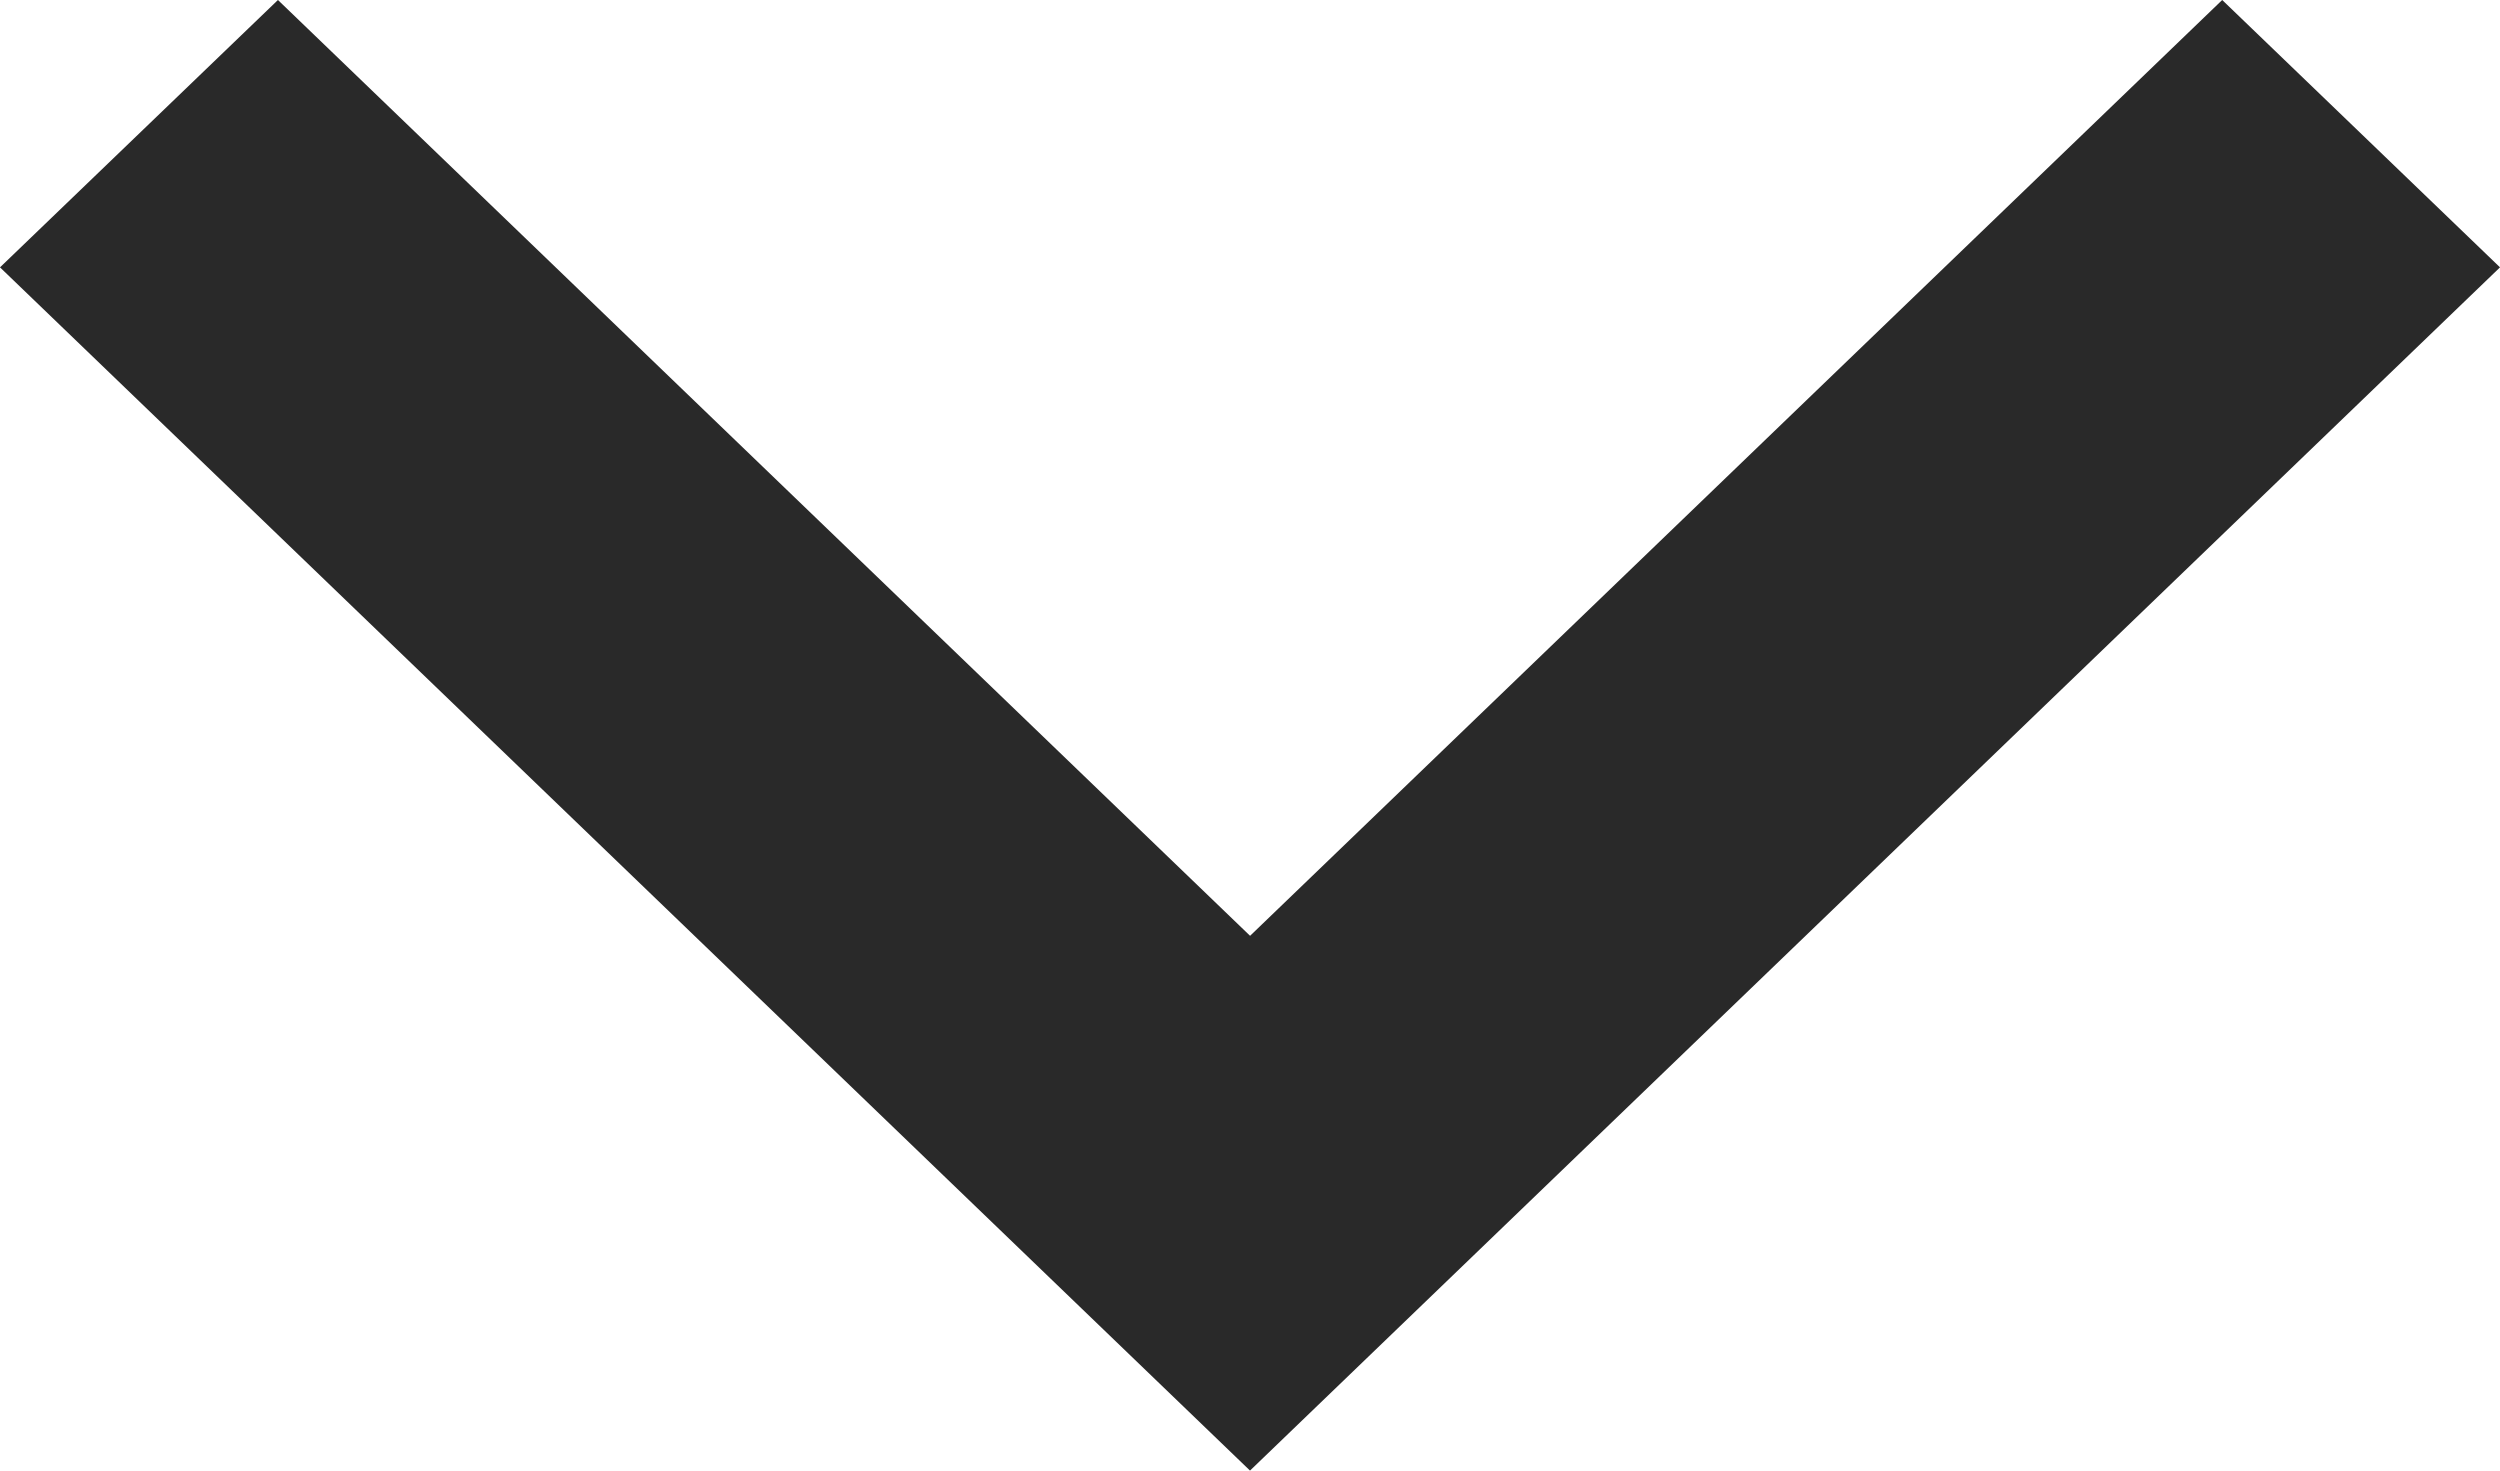
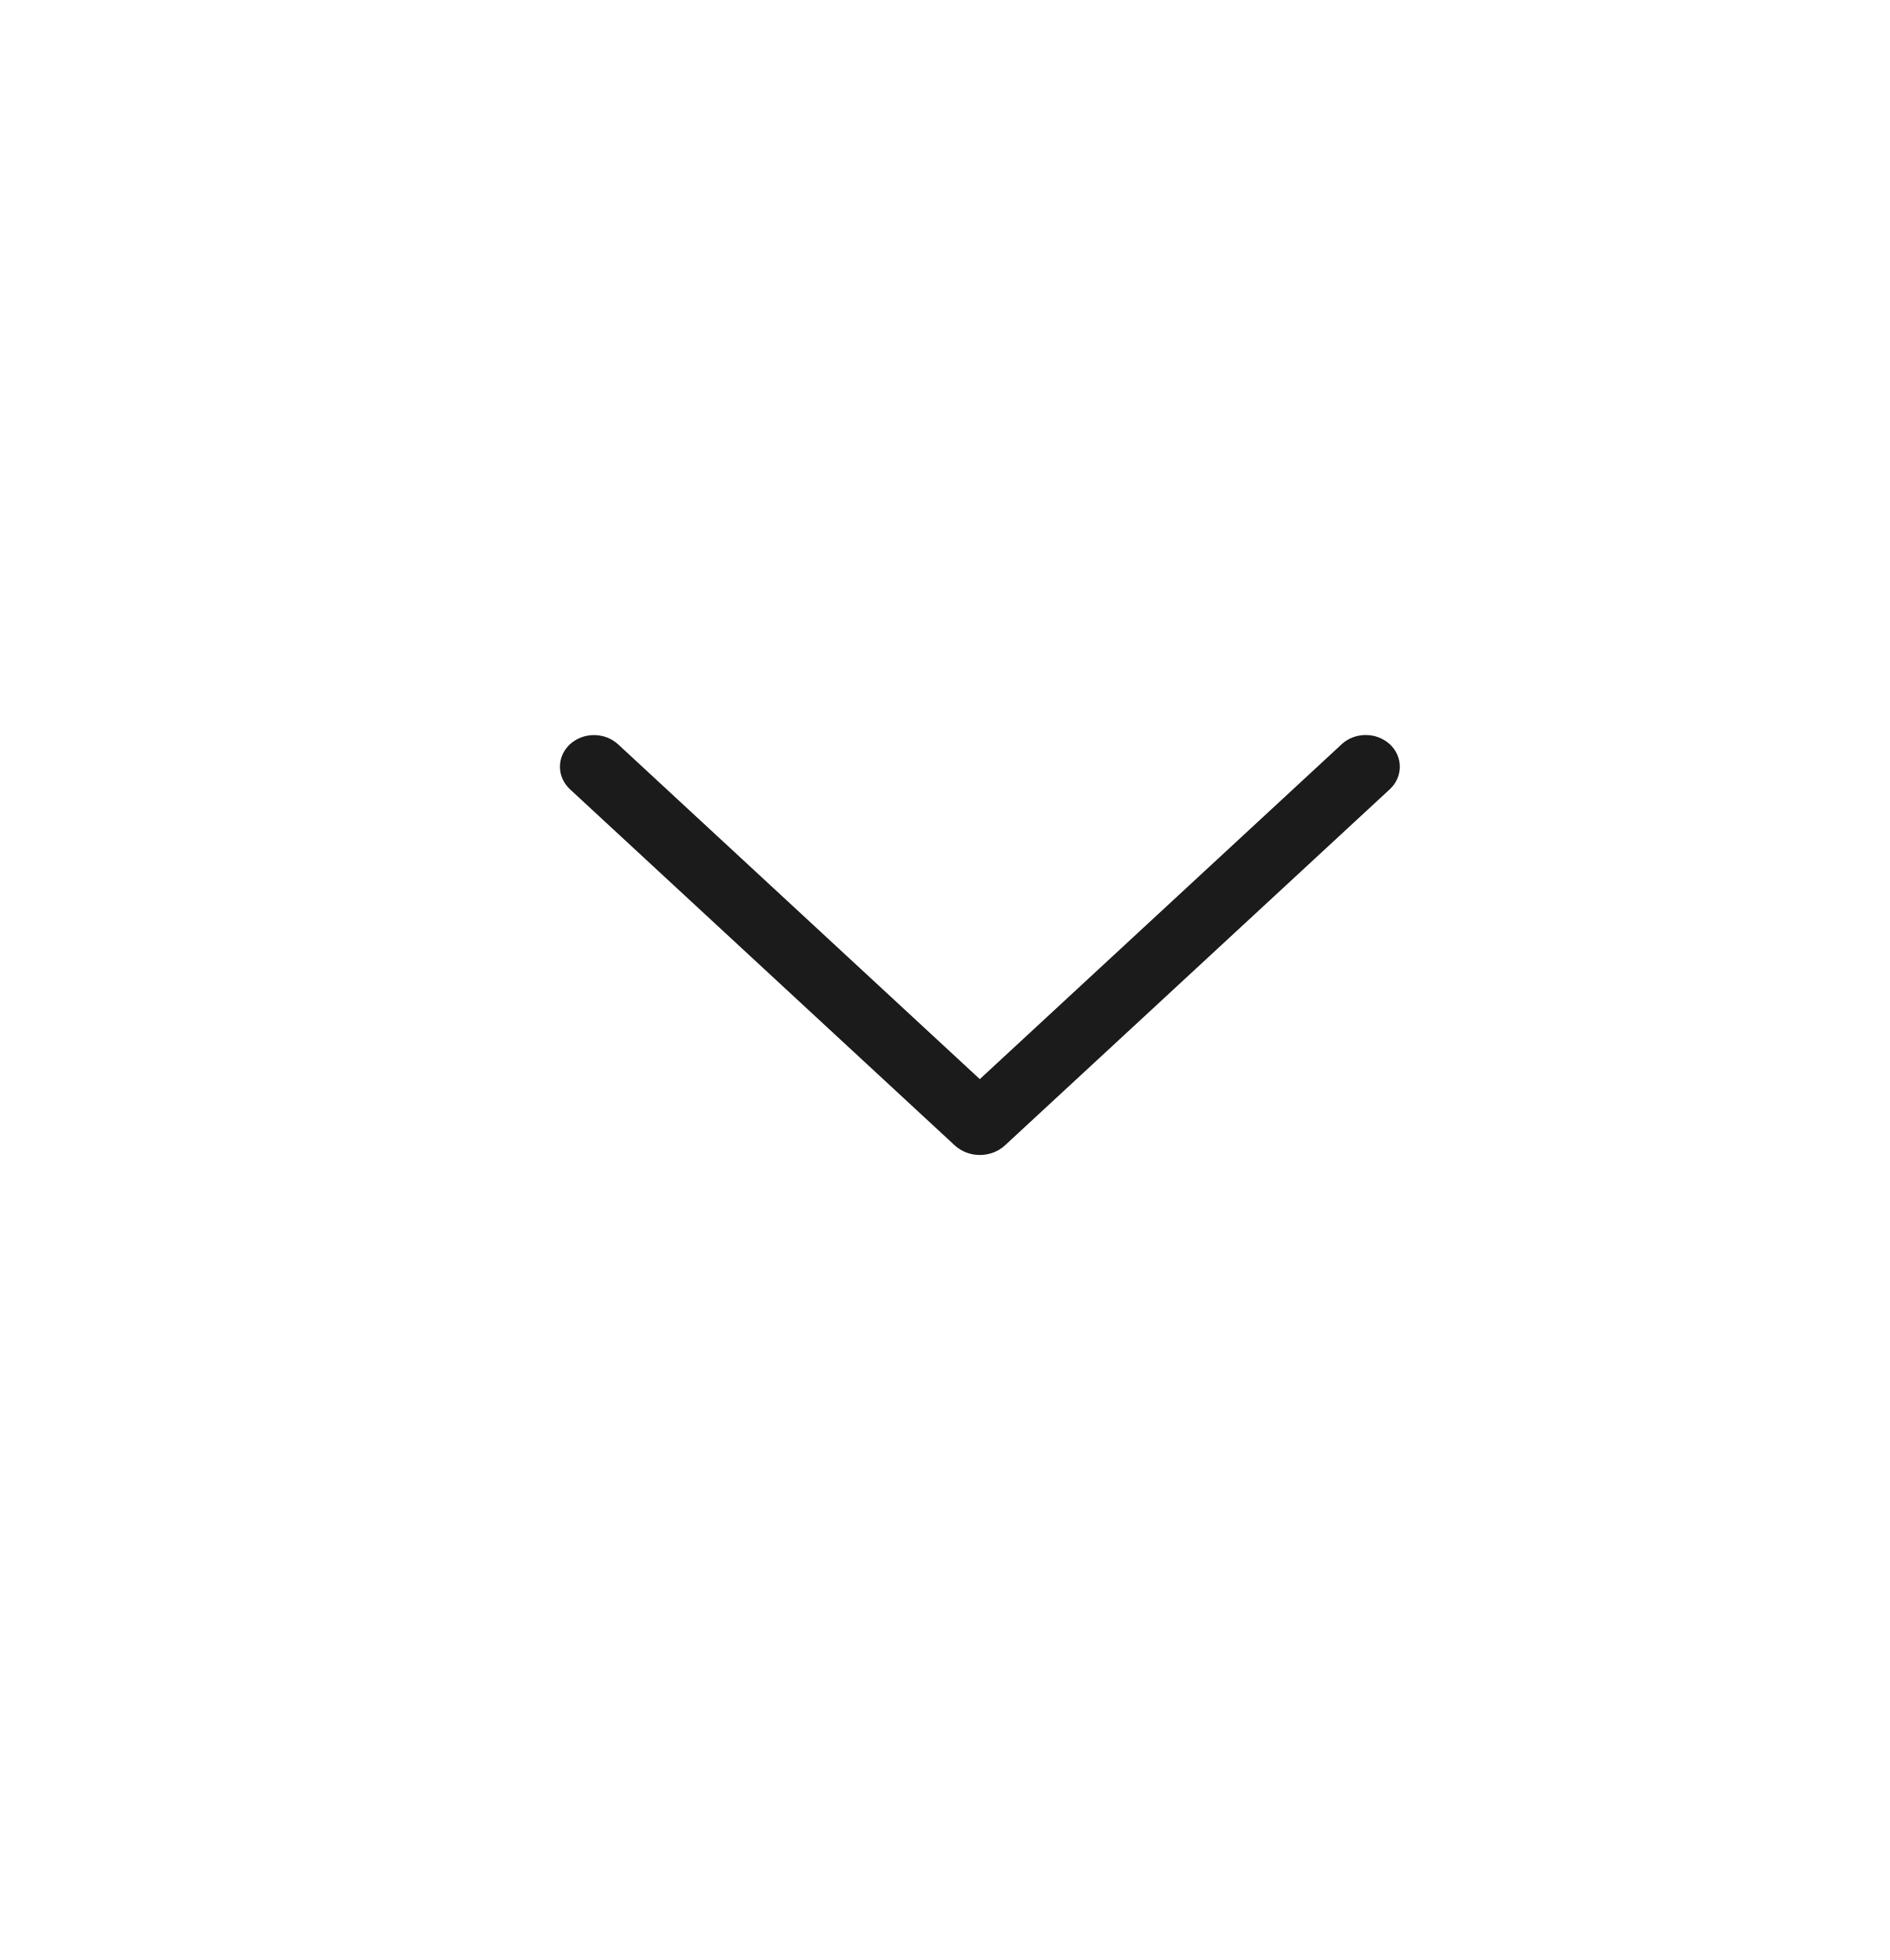
- <svg xmlns="http://www.w3.org/2000/svg" width="17" height="10" viewBox="0 0 17 10" fill="none">
-   <path id="Vector" d="M8.5 6.364L15.111 1.74224e-06L17 1.818L8.5 10L7.15298e-07 1.818L1.89 5.86384e-07L8.501 6.364L8.5 6.364Z" fill="#292929" />
+ <svg xmlns="http://www.w3.org/2000/svg" width="27" height="28" viewBox="0 0 27 28" fill="none">
+   <g id="down arrow">
+     <path id="Vector" d="M19.167 10.634L13.999 15.416L8.832 10.634C8.74 10.549 8.616 10.501 8.487 10.501C8.357 10.501 8.234 10.549 8.141 10.634C8.097 10.676 8.061 10.726 8.037 10.78C8.012 10.835 8 10.894 8 10.954C8 11.013 8.012 11.072 8.037 11.127C8.061 11.181 8.097 11.231 8.141 11.273L13.639 16.361C13.735 16.45 13.865 16.5 13.999 16.5C14.134 16.5 14.264 16.45 14.36 16.361L19.858 11.274C19.903 11.232 19.939 11.182 19.963 11.127C19.987 11.072 20 11.013 20 10.954C20 10.894 19.987 10.835 19.963 10.78C19.939 10.725 19.903 10.675 19.858 10.633C19.765 10.548 19.642 10.5 19.512 10.5C19.383 10.5 19.259 10.548 19.167 10.633V10.634Z" fill="#1B1B1B" />
+   </g>
</svg>
